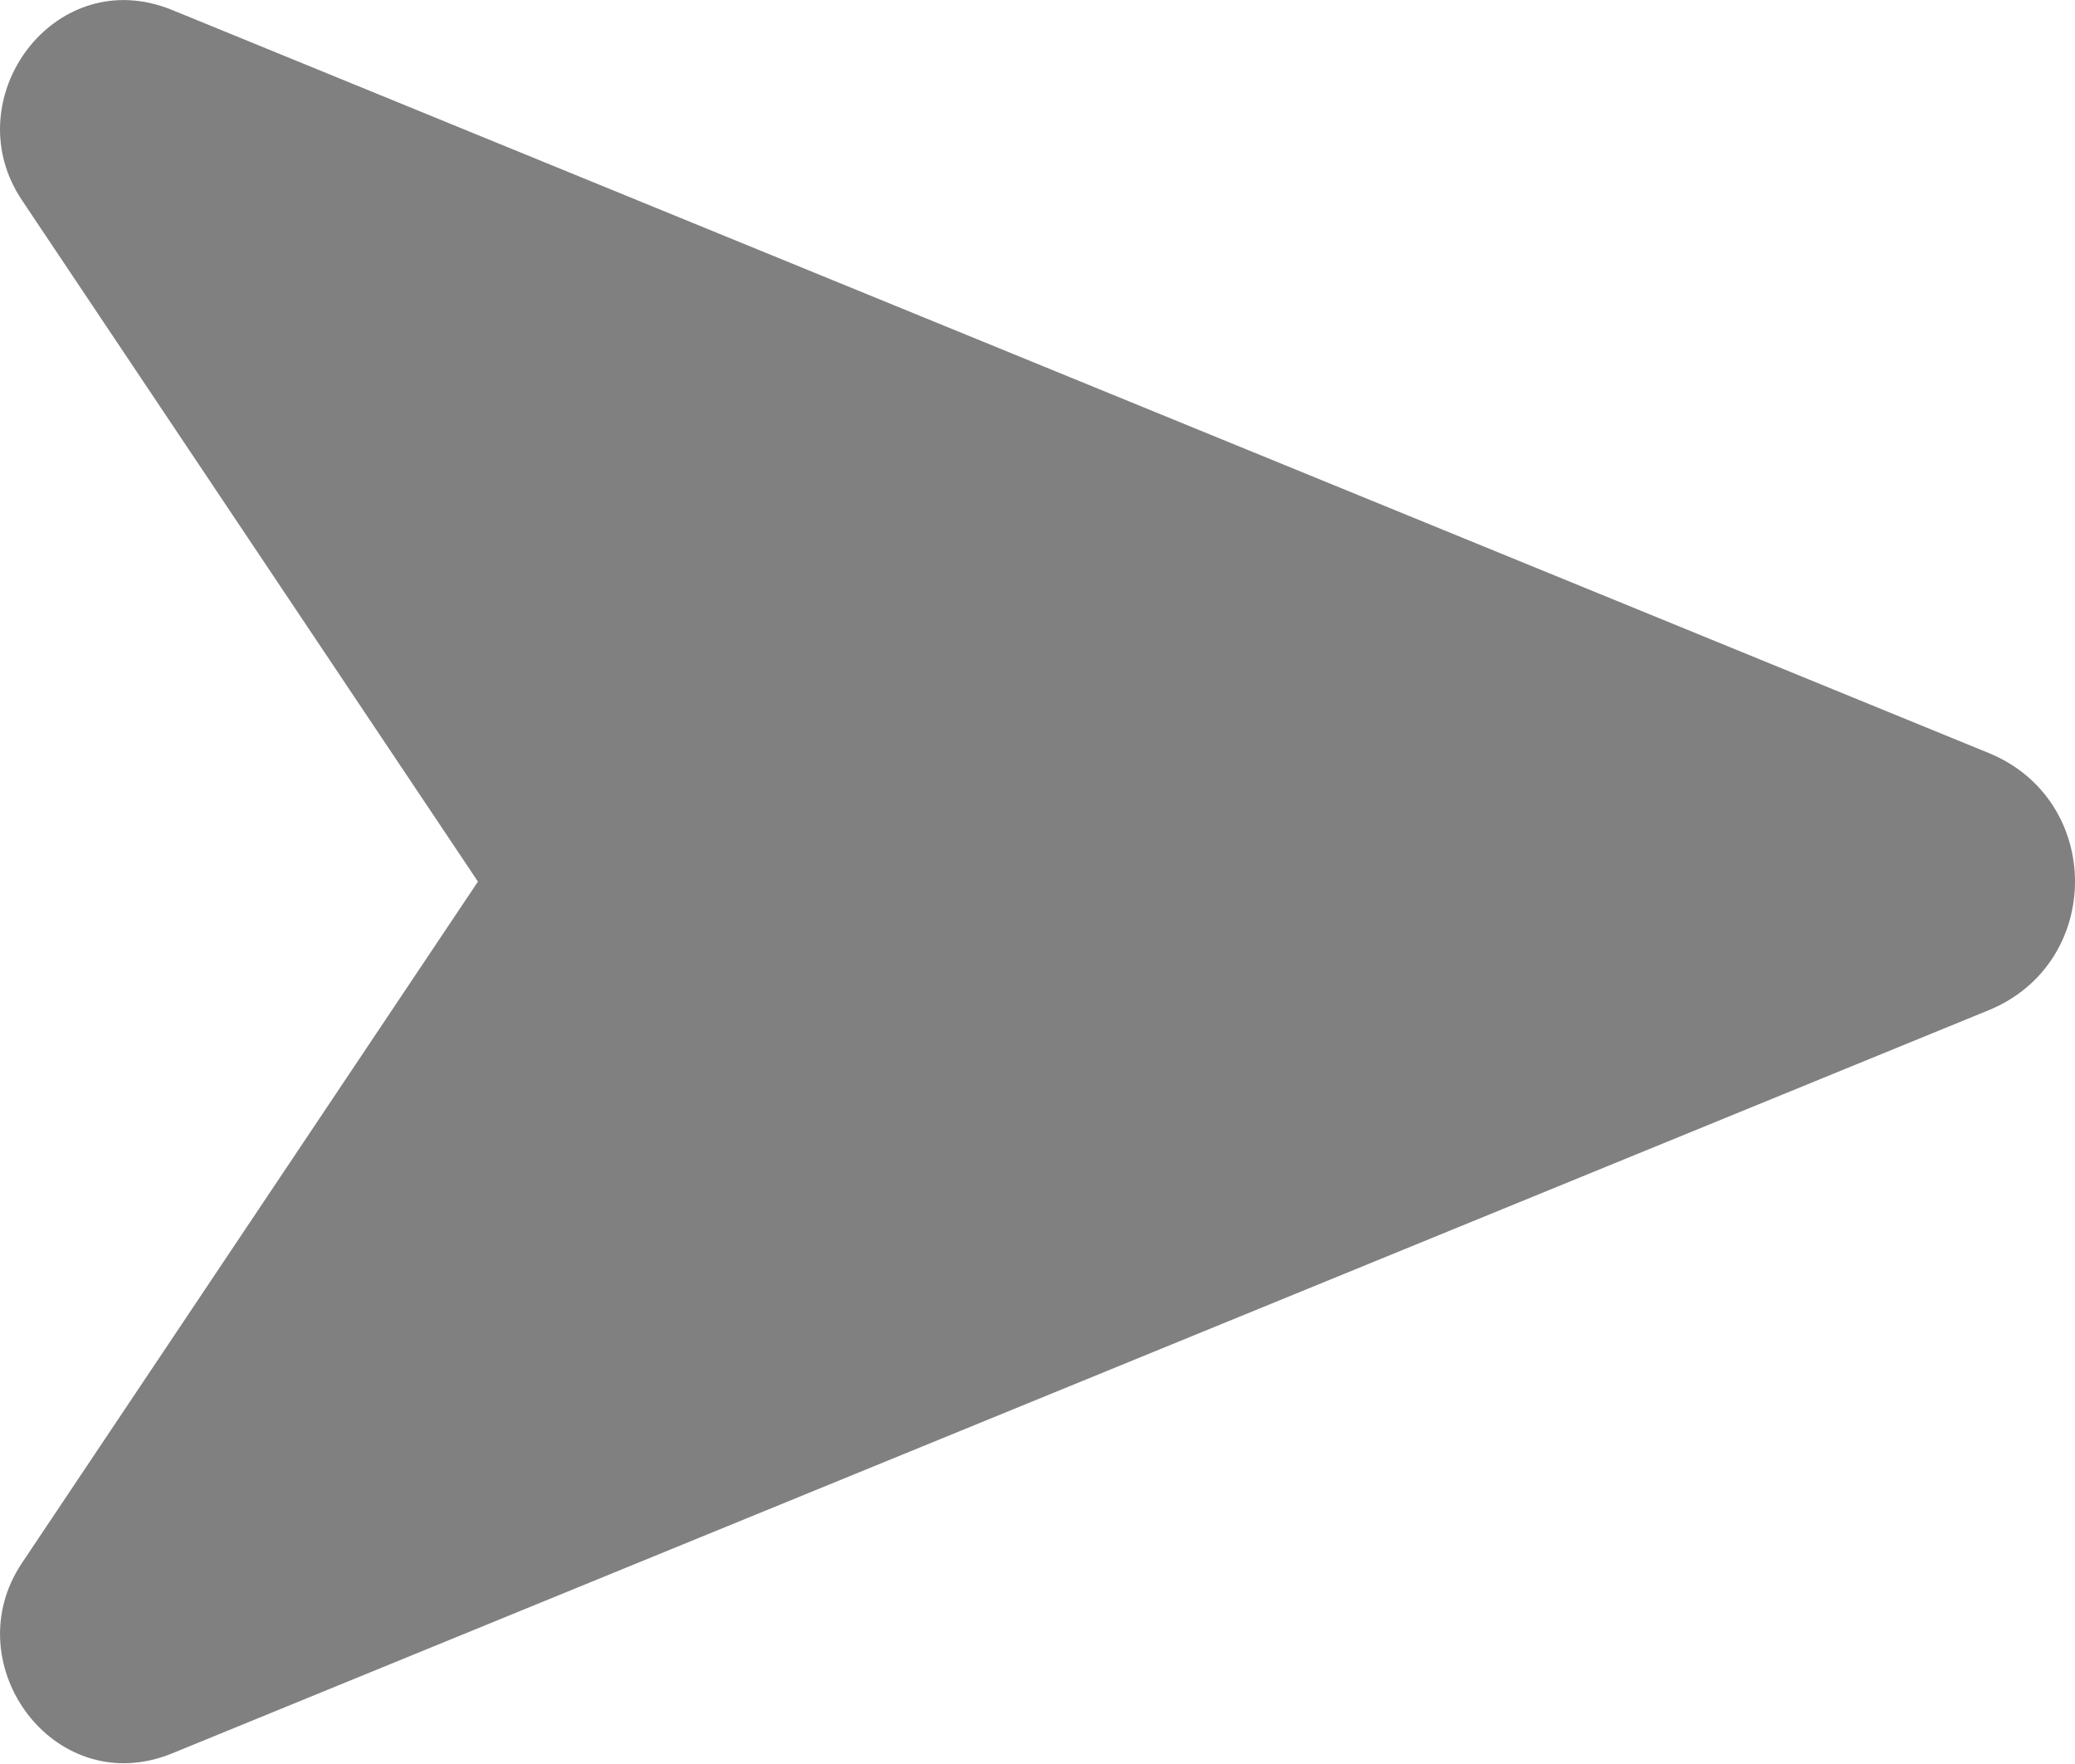
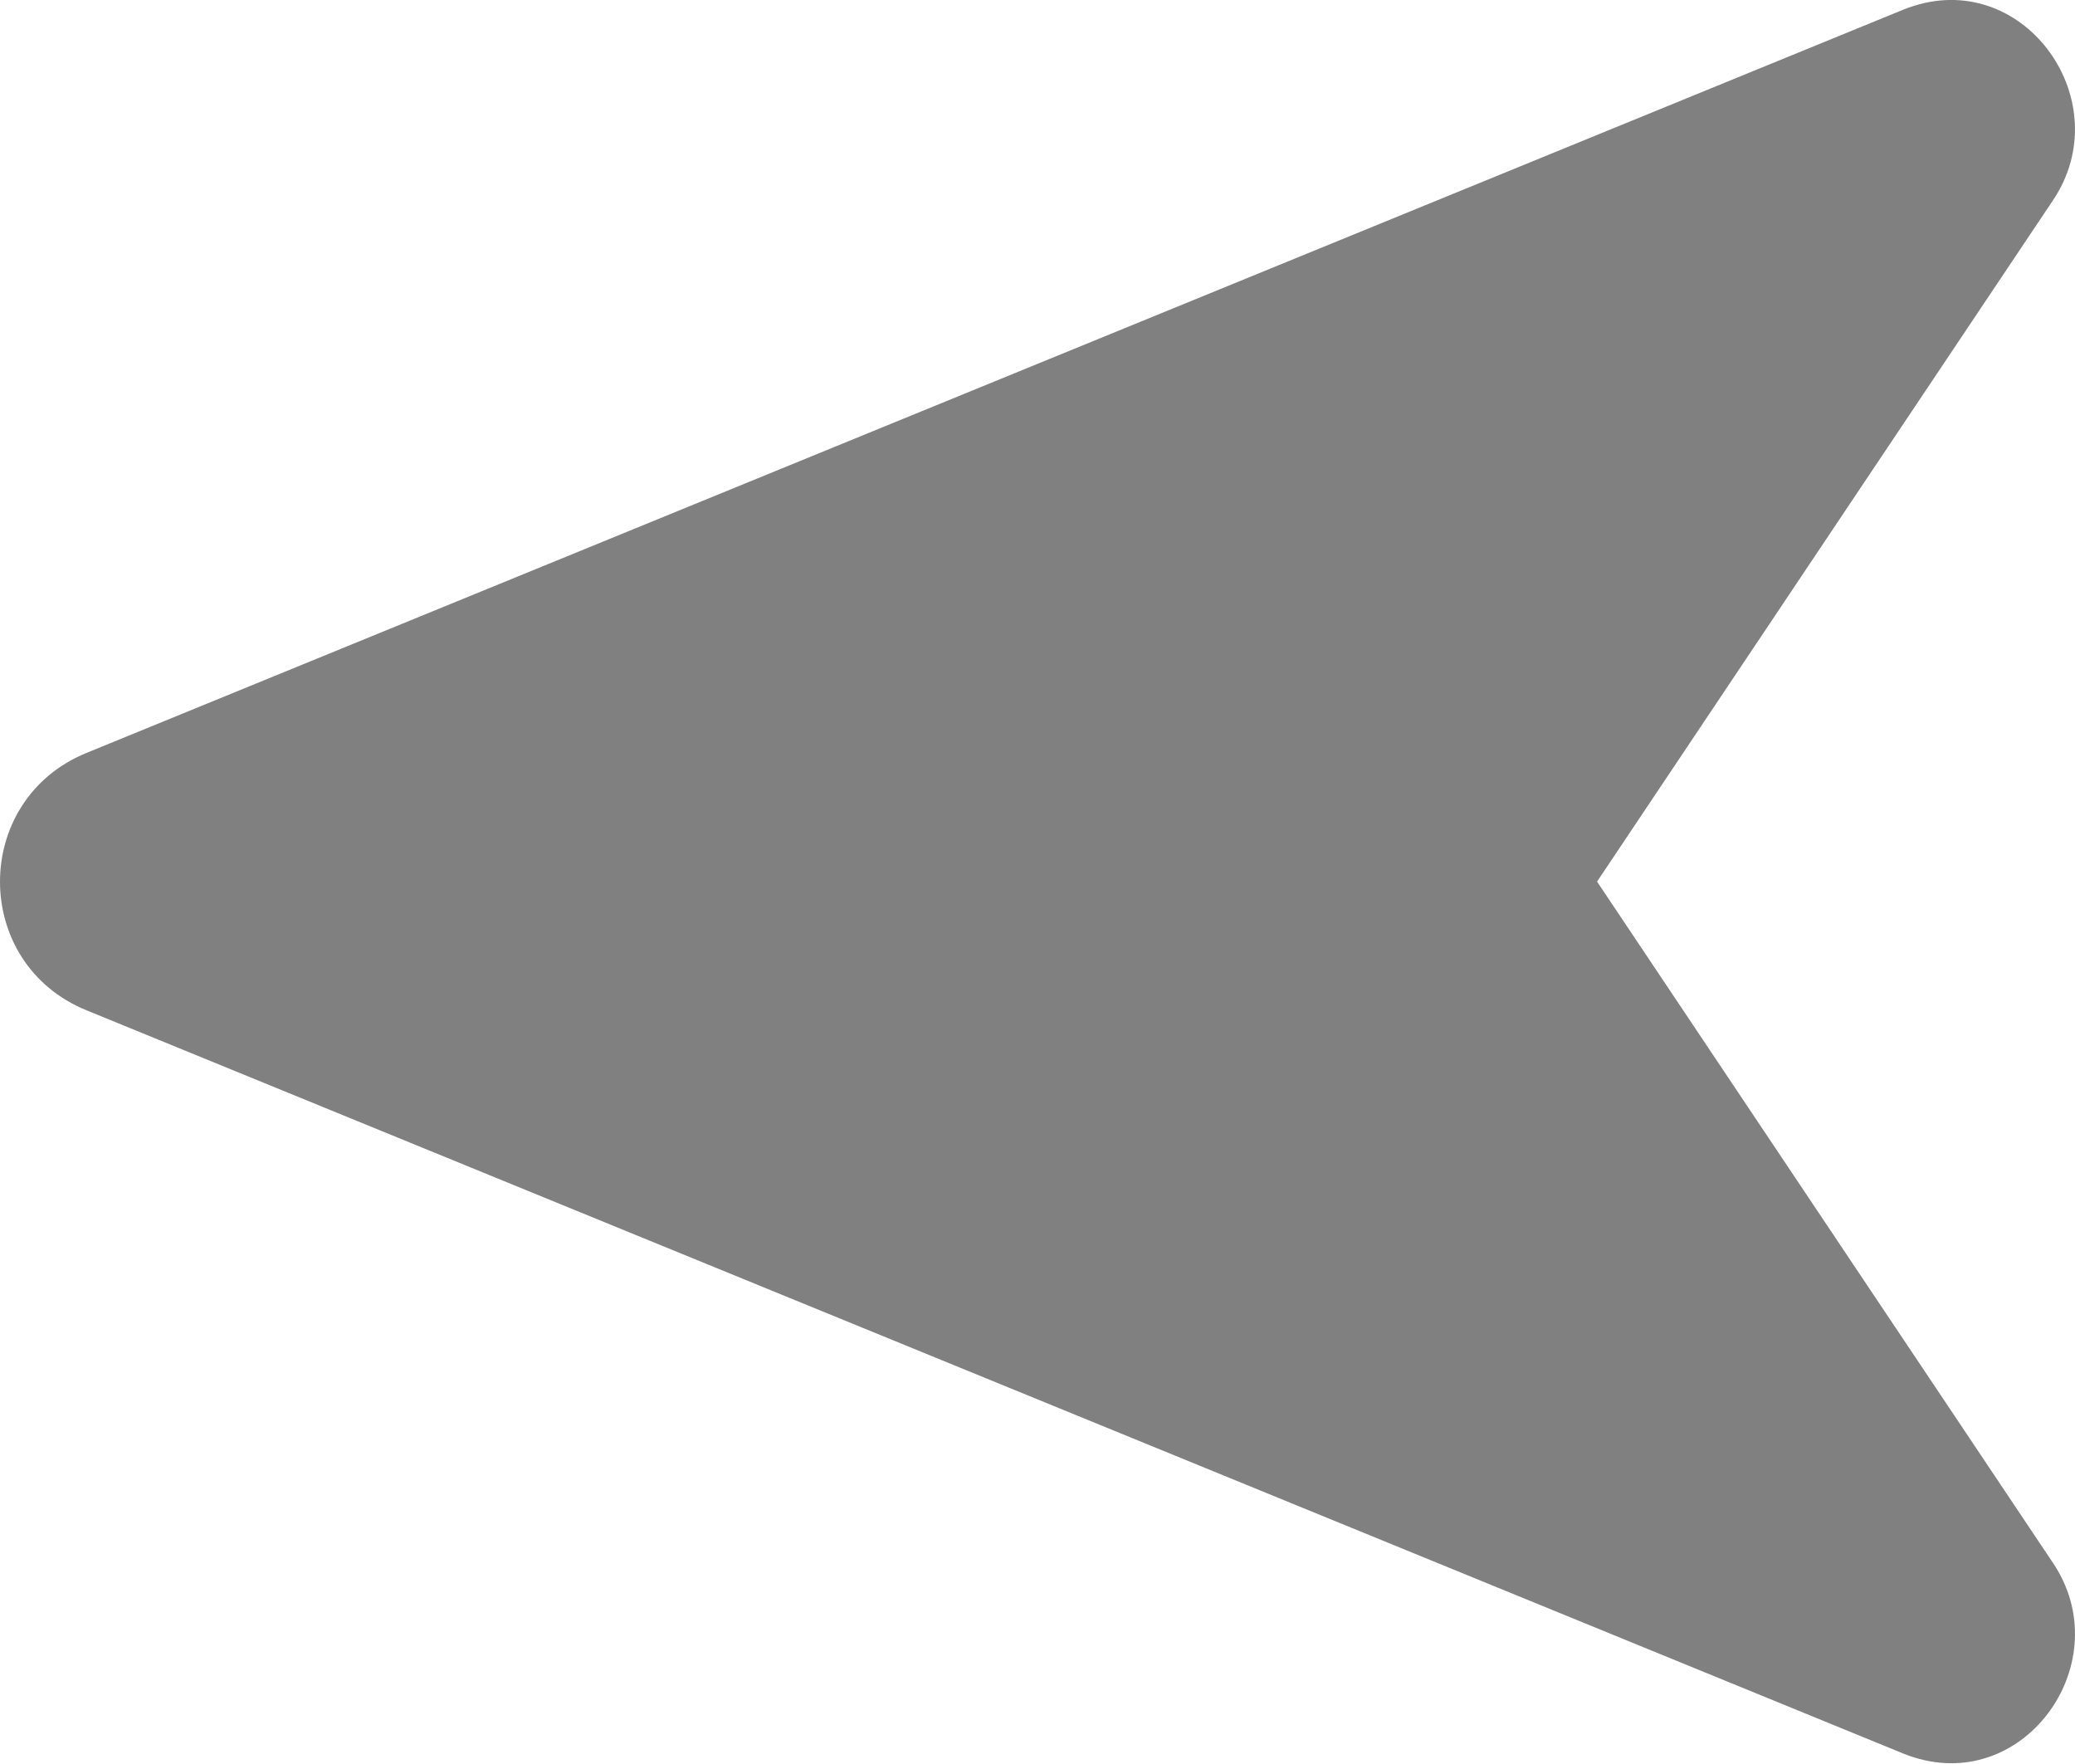
<svg xmlns="http://www.w3.org/2000/svg" id="Layer_2" data-name="Layer 2" viewBox="0 0 146.96 124.86">
  <defs>
    <style>
      .cls-1 {
        fill: gray;
      }
    </style>
  </defs>
  <g id="Layer_2-2" data-name="Layer 2">
-     <path class="cls-1" d="m140.84,53.32L12.2.71c-.27-.11-.54-.21-.81-.29C3.43-2.08-3.09,7.24,1.55,14.17l32.3,48.26L1.55,110.69c-4.64,6.93,1.89,16.25,9.84,13.76.27-.08.54-.18.81-.29l128.64-52.62c8.16-3.34,8.16-14.89,0-18.22Z" />
+     <path class="cls-1" d="m6.12,71.54l128.64,52.62c.27.11.54.21.81.29,7.96,2.49,14.48-6.83,9.84-13.76l-32.3-48.26,32.3-48.26c4.64-6.93-1.89-16.25-9.84-13.76-.27.08-.54.18-.81.29L6.12,53.32c-8.16,3.34-8.16,14.89,0,18.22Z" />
  </g>
</svg>
